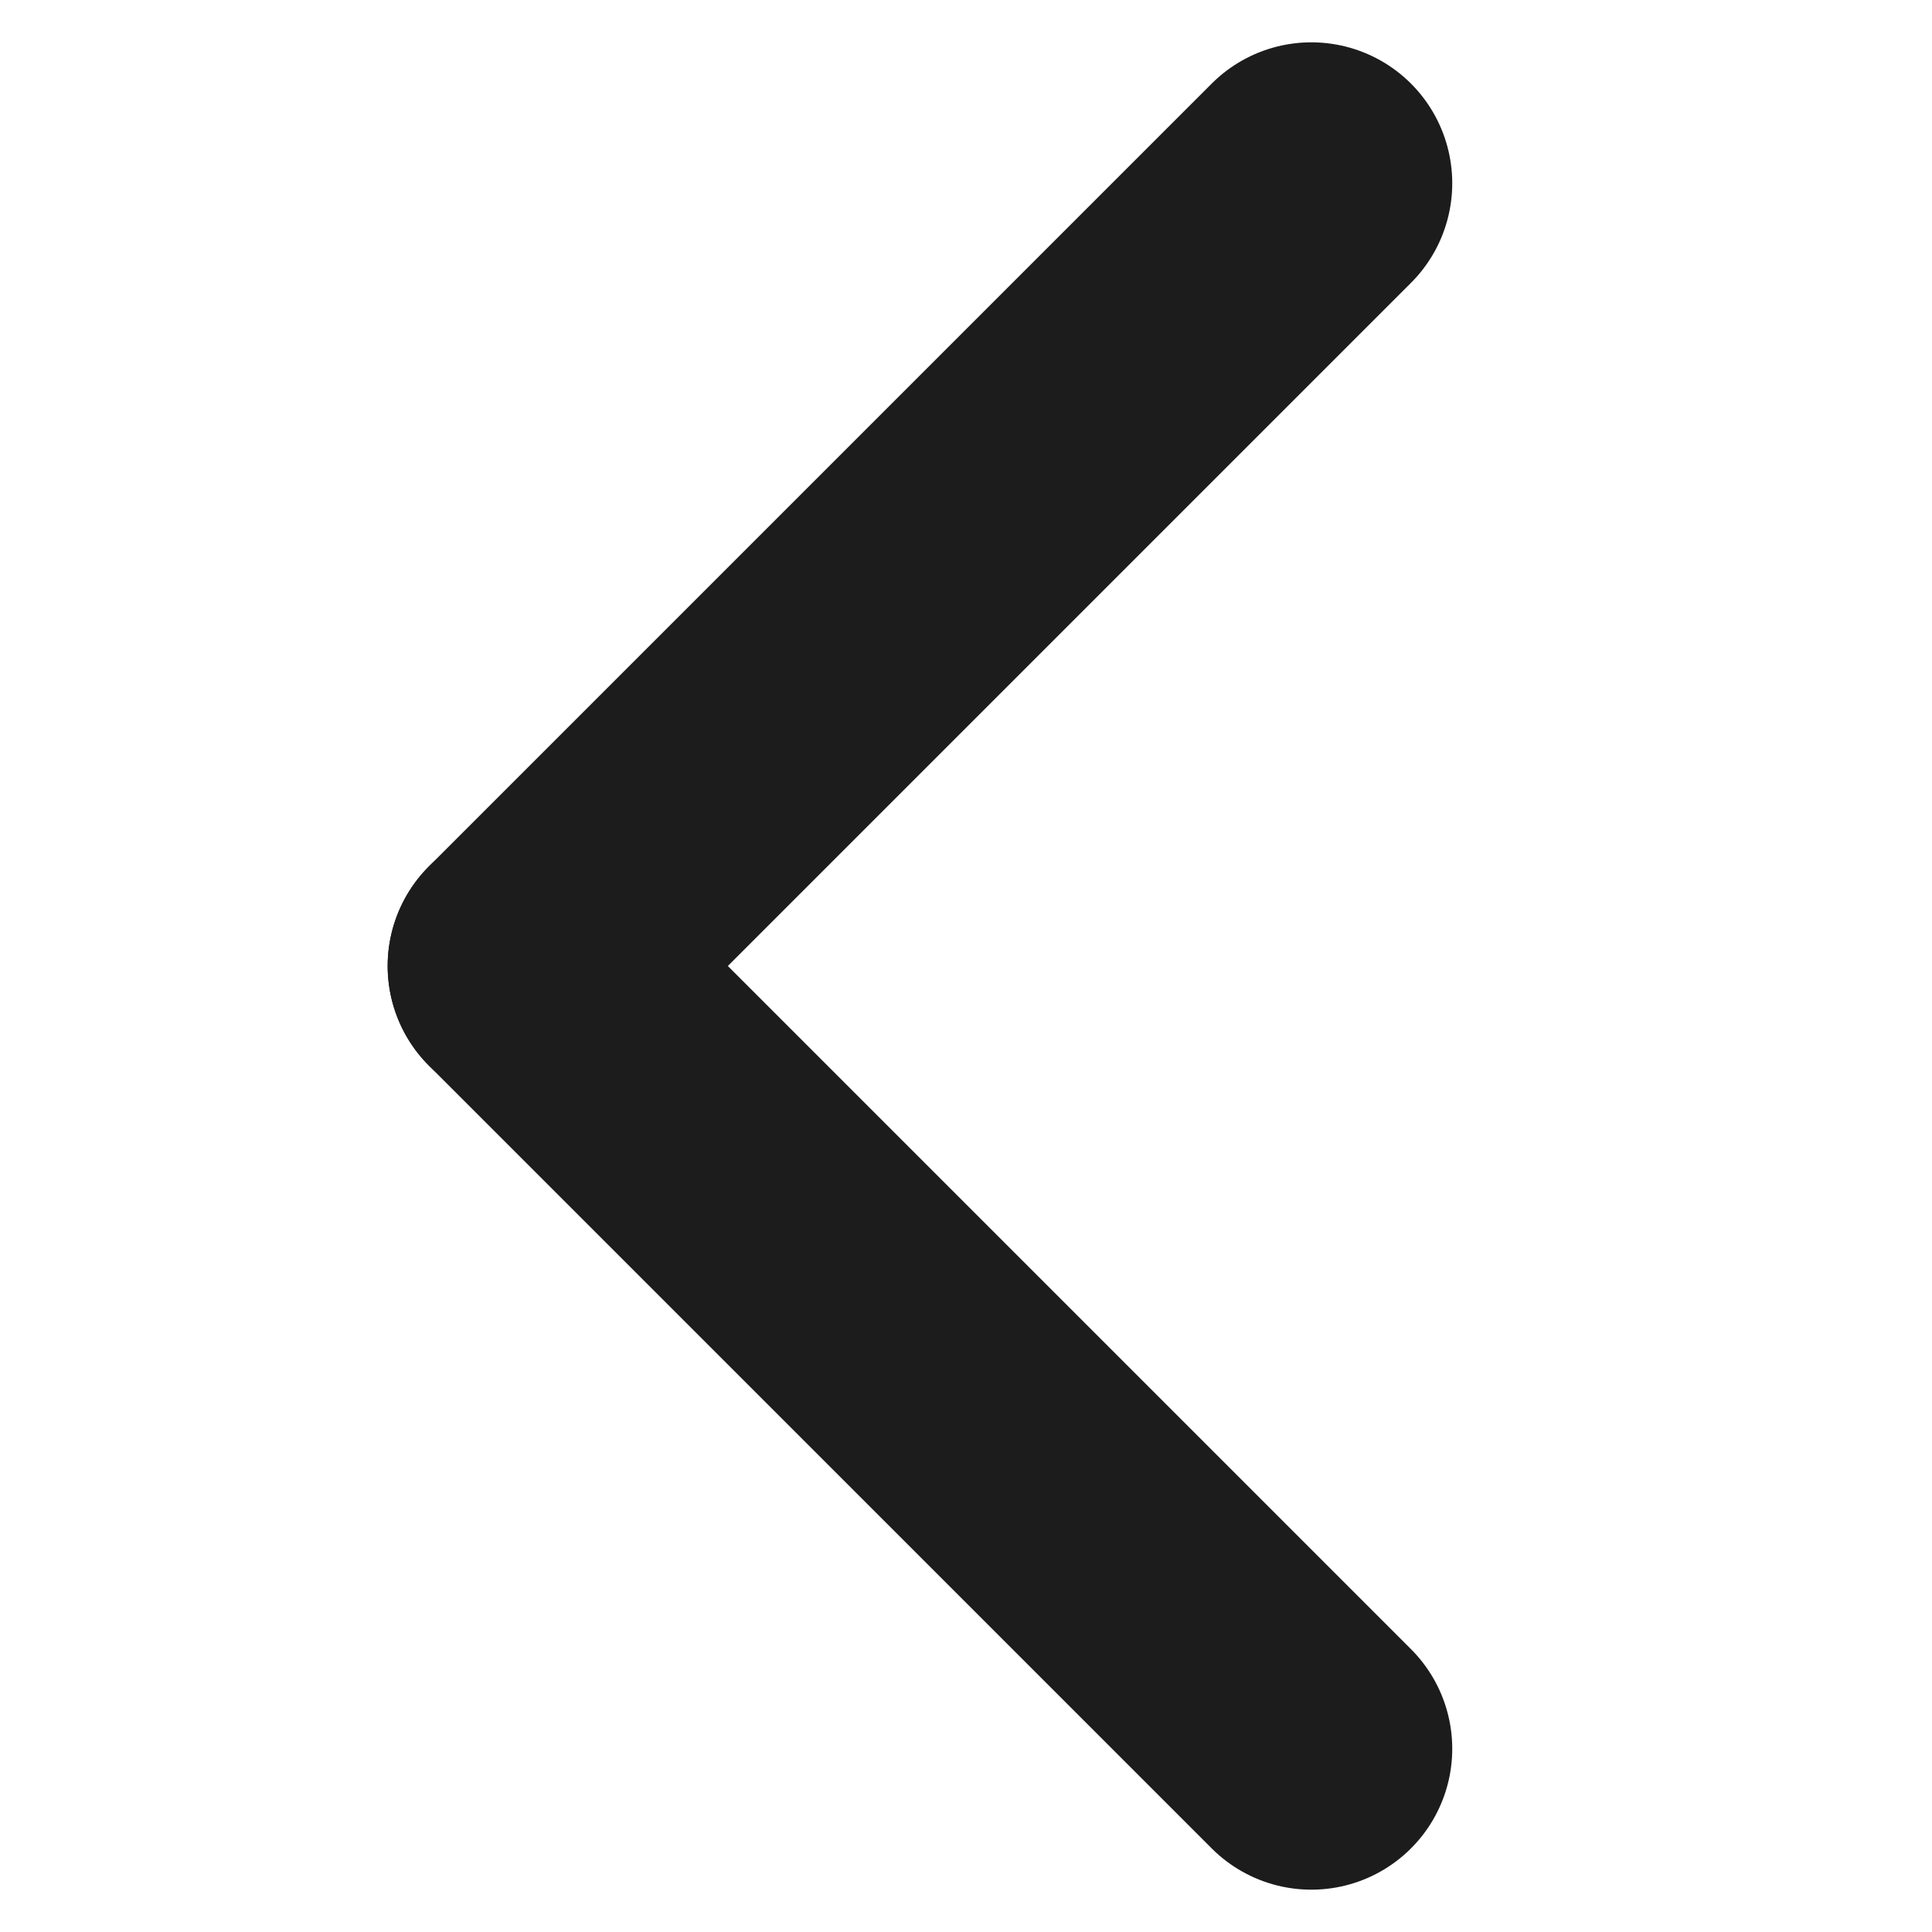
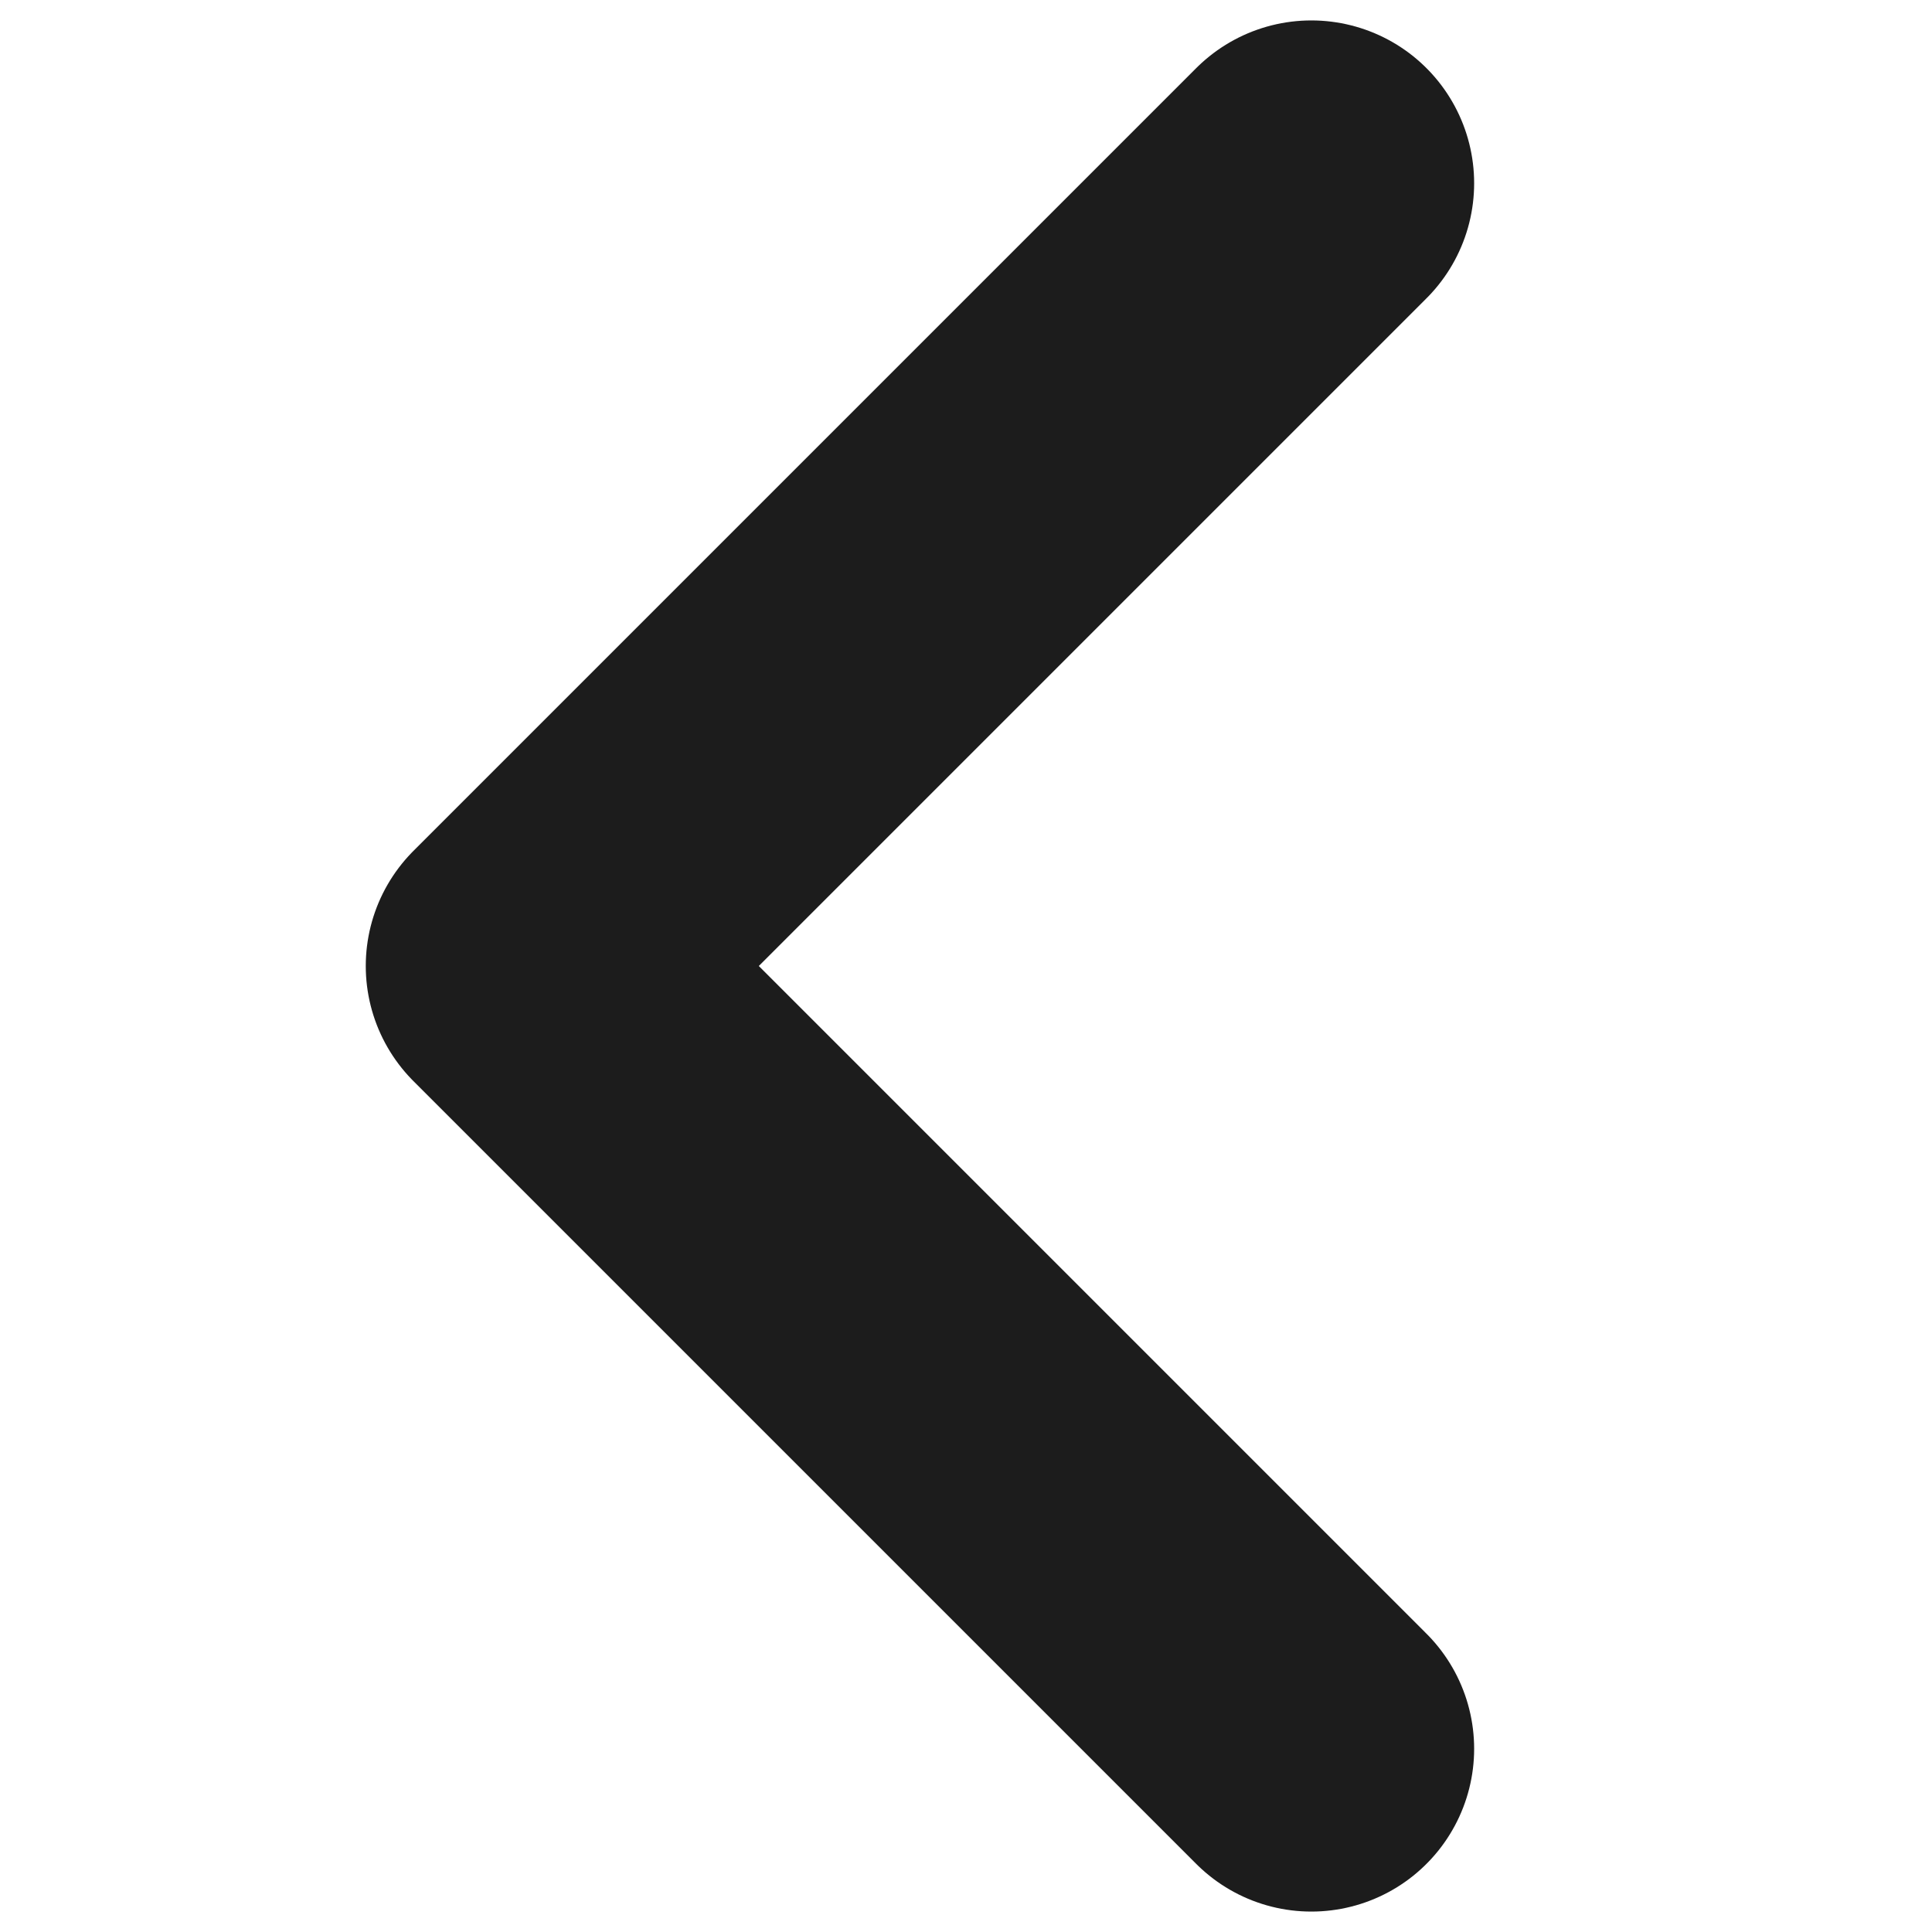
- <svg xmlns="http://www.w3.org/2000/svg" width="100%" height="100%" viewBox="0 0 75 75" version="1.1" xml:space="preserve" style="fill-rule:evenodd;clip-rule:evenodd;stroke-linecap:round;stroke-linejoin:bevel;">
+ <svg xmlns="http://www.w3.org/2000/svg" width="100%" height="100%" viewBox="0 0 75 75" version="1.1" xml:space="preserve" style="fill-rule:evenodd;clip-rule:evenodd;stroke-linecap:round;stroke-linejoin:round;">
  <g>
-     <path d="M20.519,37.5l30.387,-30.387" style="fill:none;fill-rule:nonzero;stroke:#1c1c1c;stroke-width:10.94px;" />
-     <path d="M20.519,37.5l30.387,30.387" style="fill:none;fill-rule:nonzero;stroke:#1c1c1c;stroke-width:10.94px;" />
+     <path d="M50.906,67.887l-30.387,-30.387l30.387,-30.387" style="fill:none;fill-rule:nonzero;stroke:#1c1c1c;stroke-width:12.64px;" />
  </g>
</svg>
